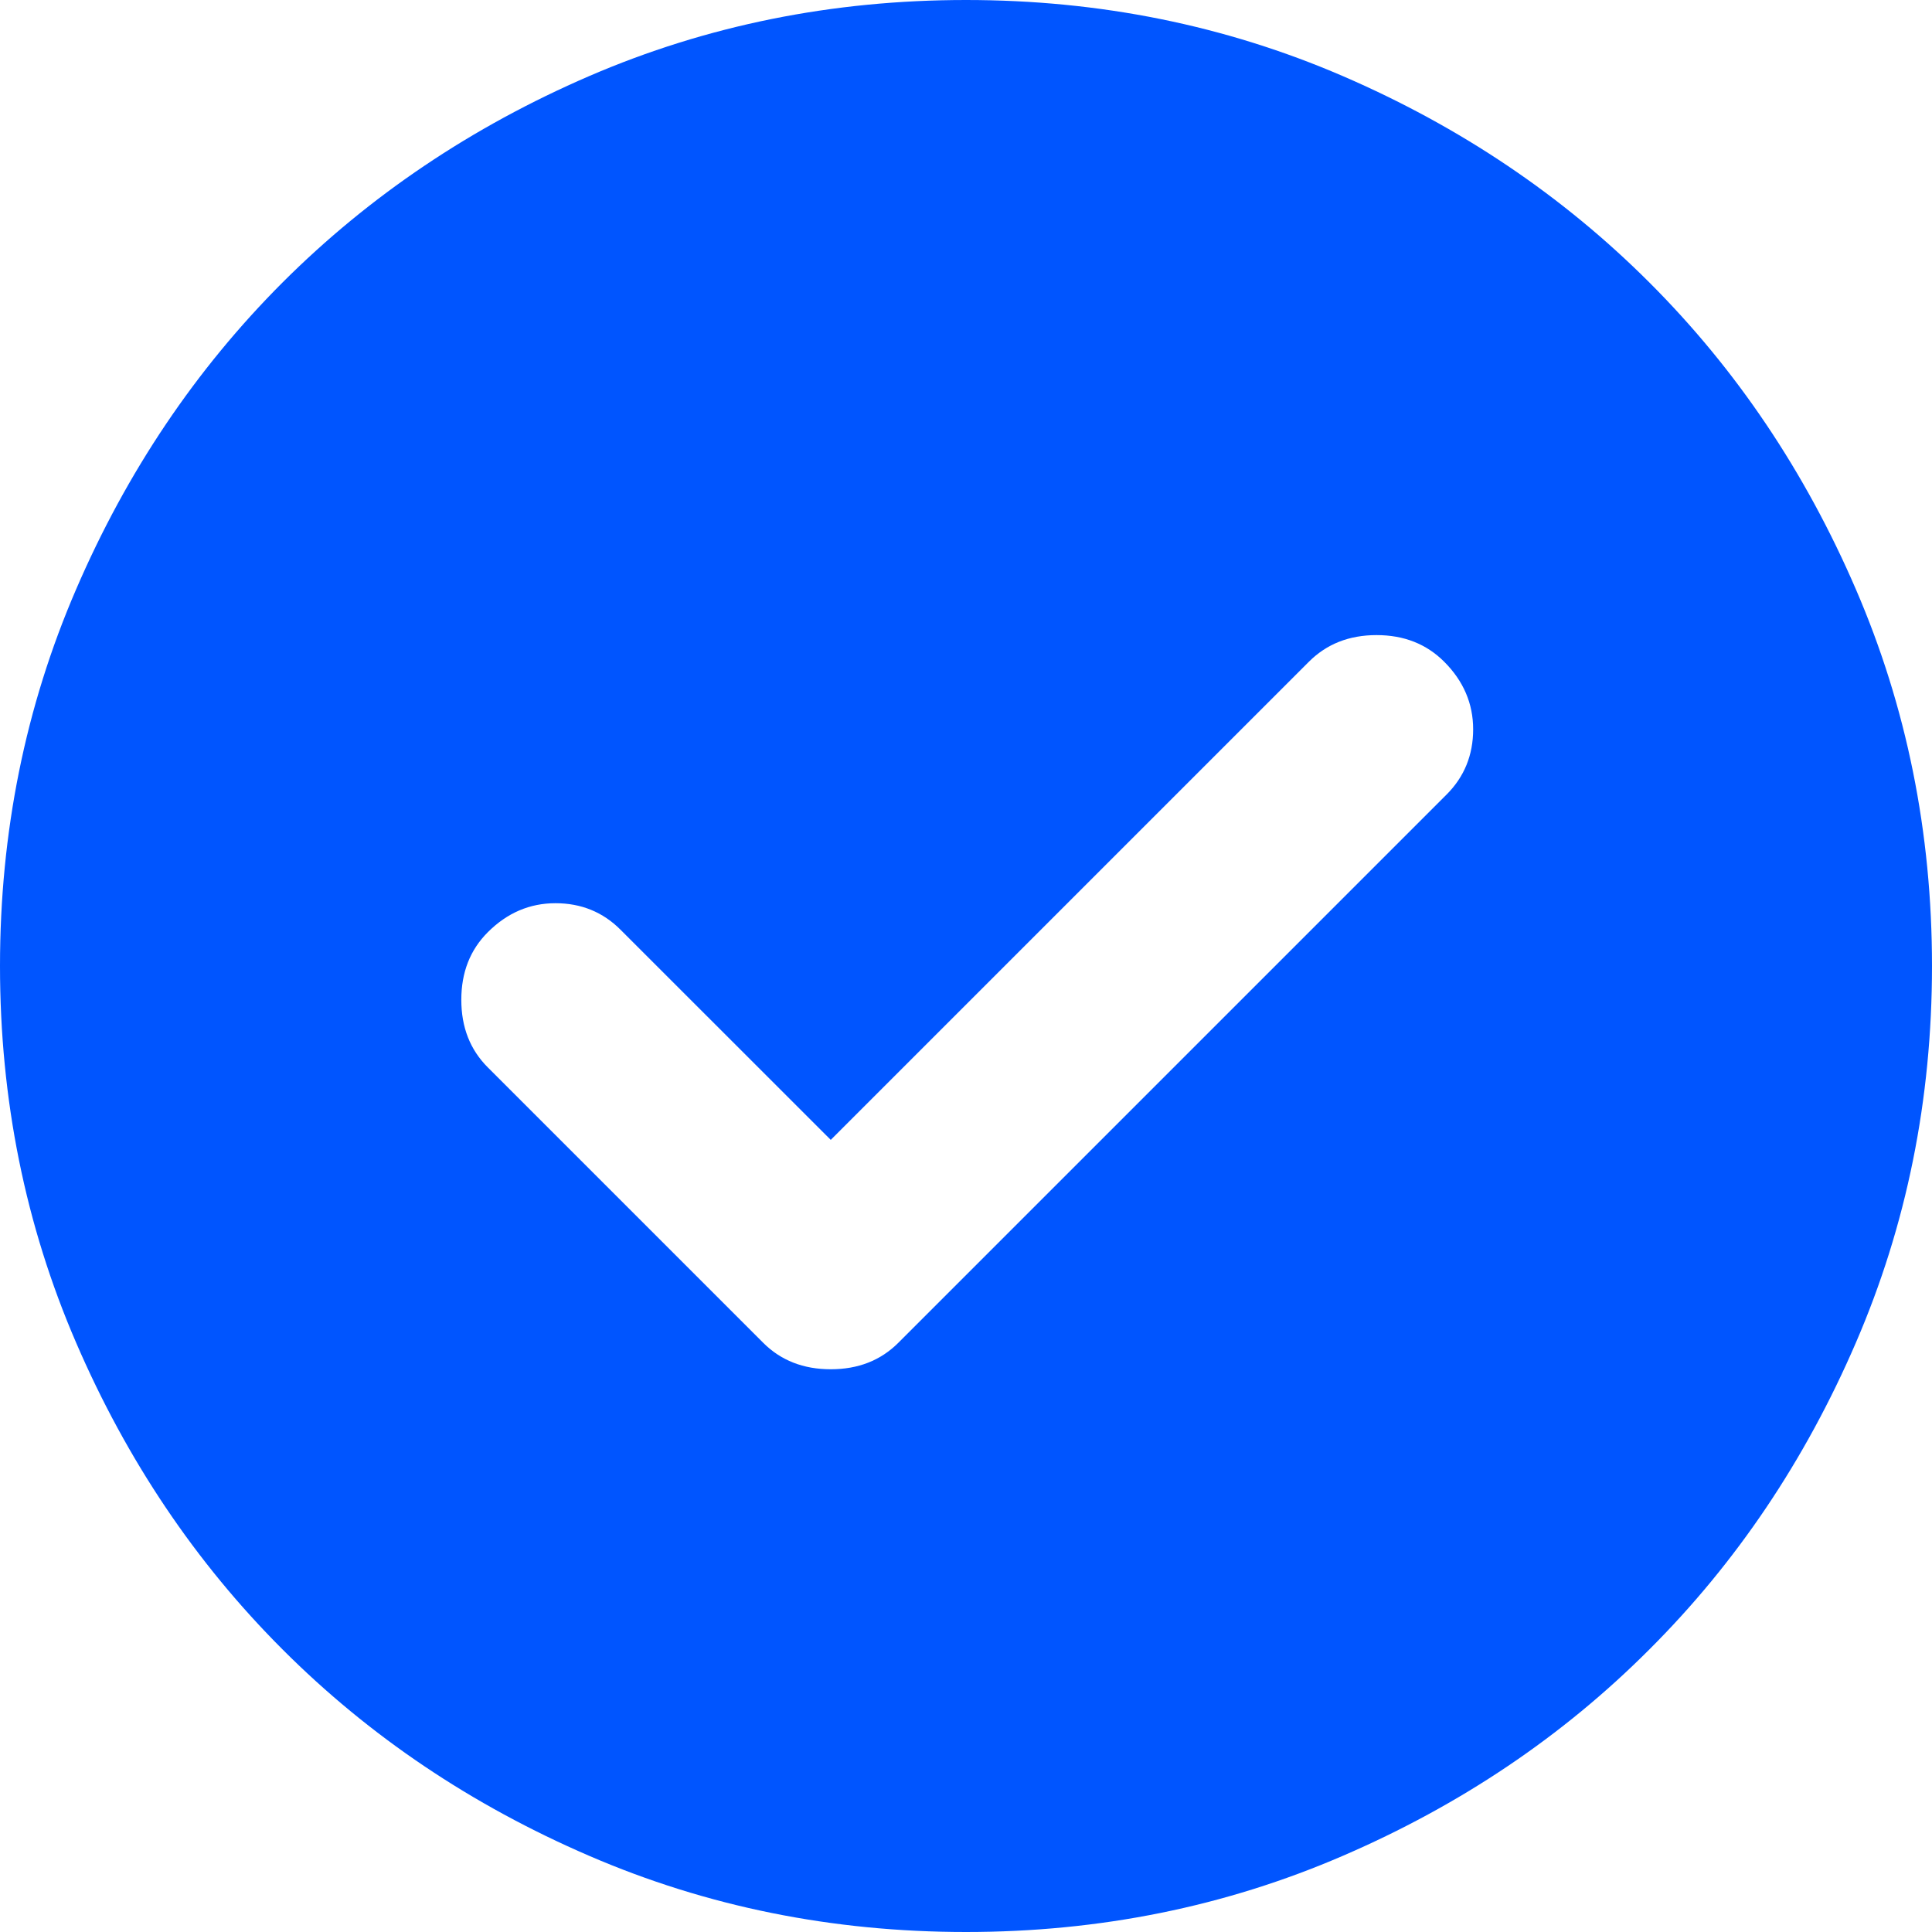
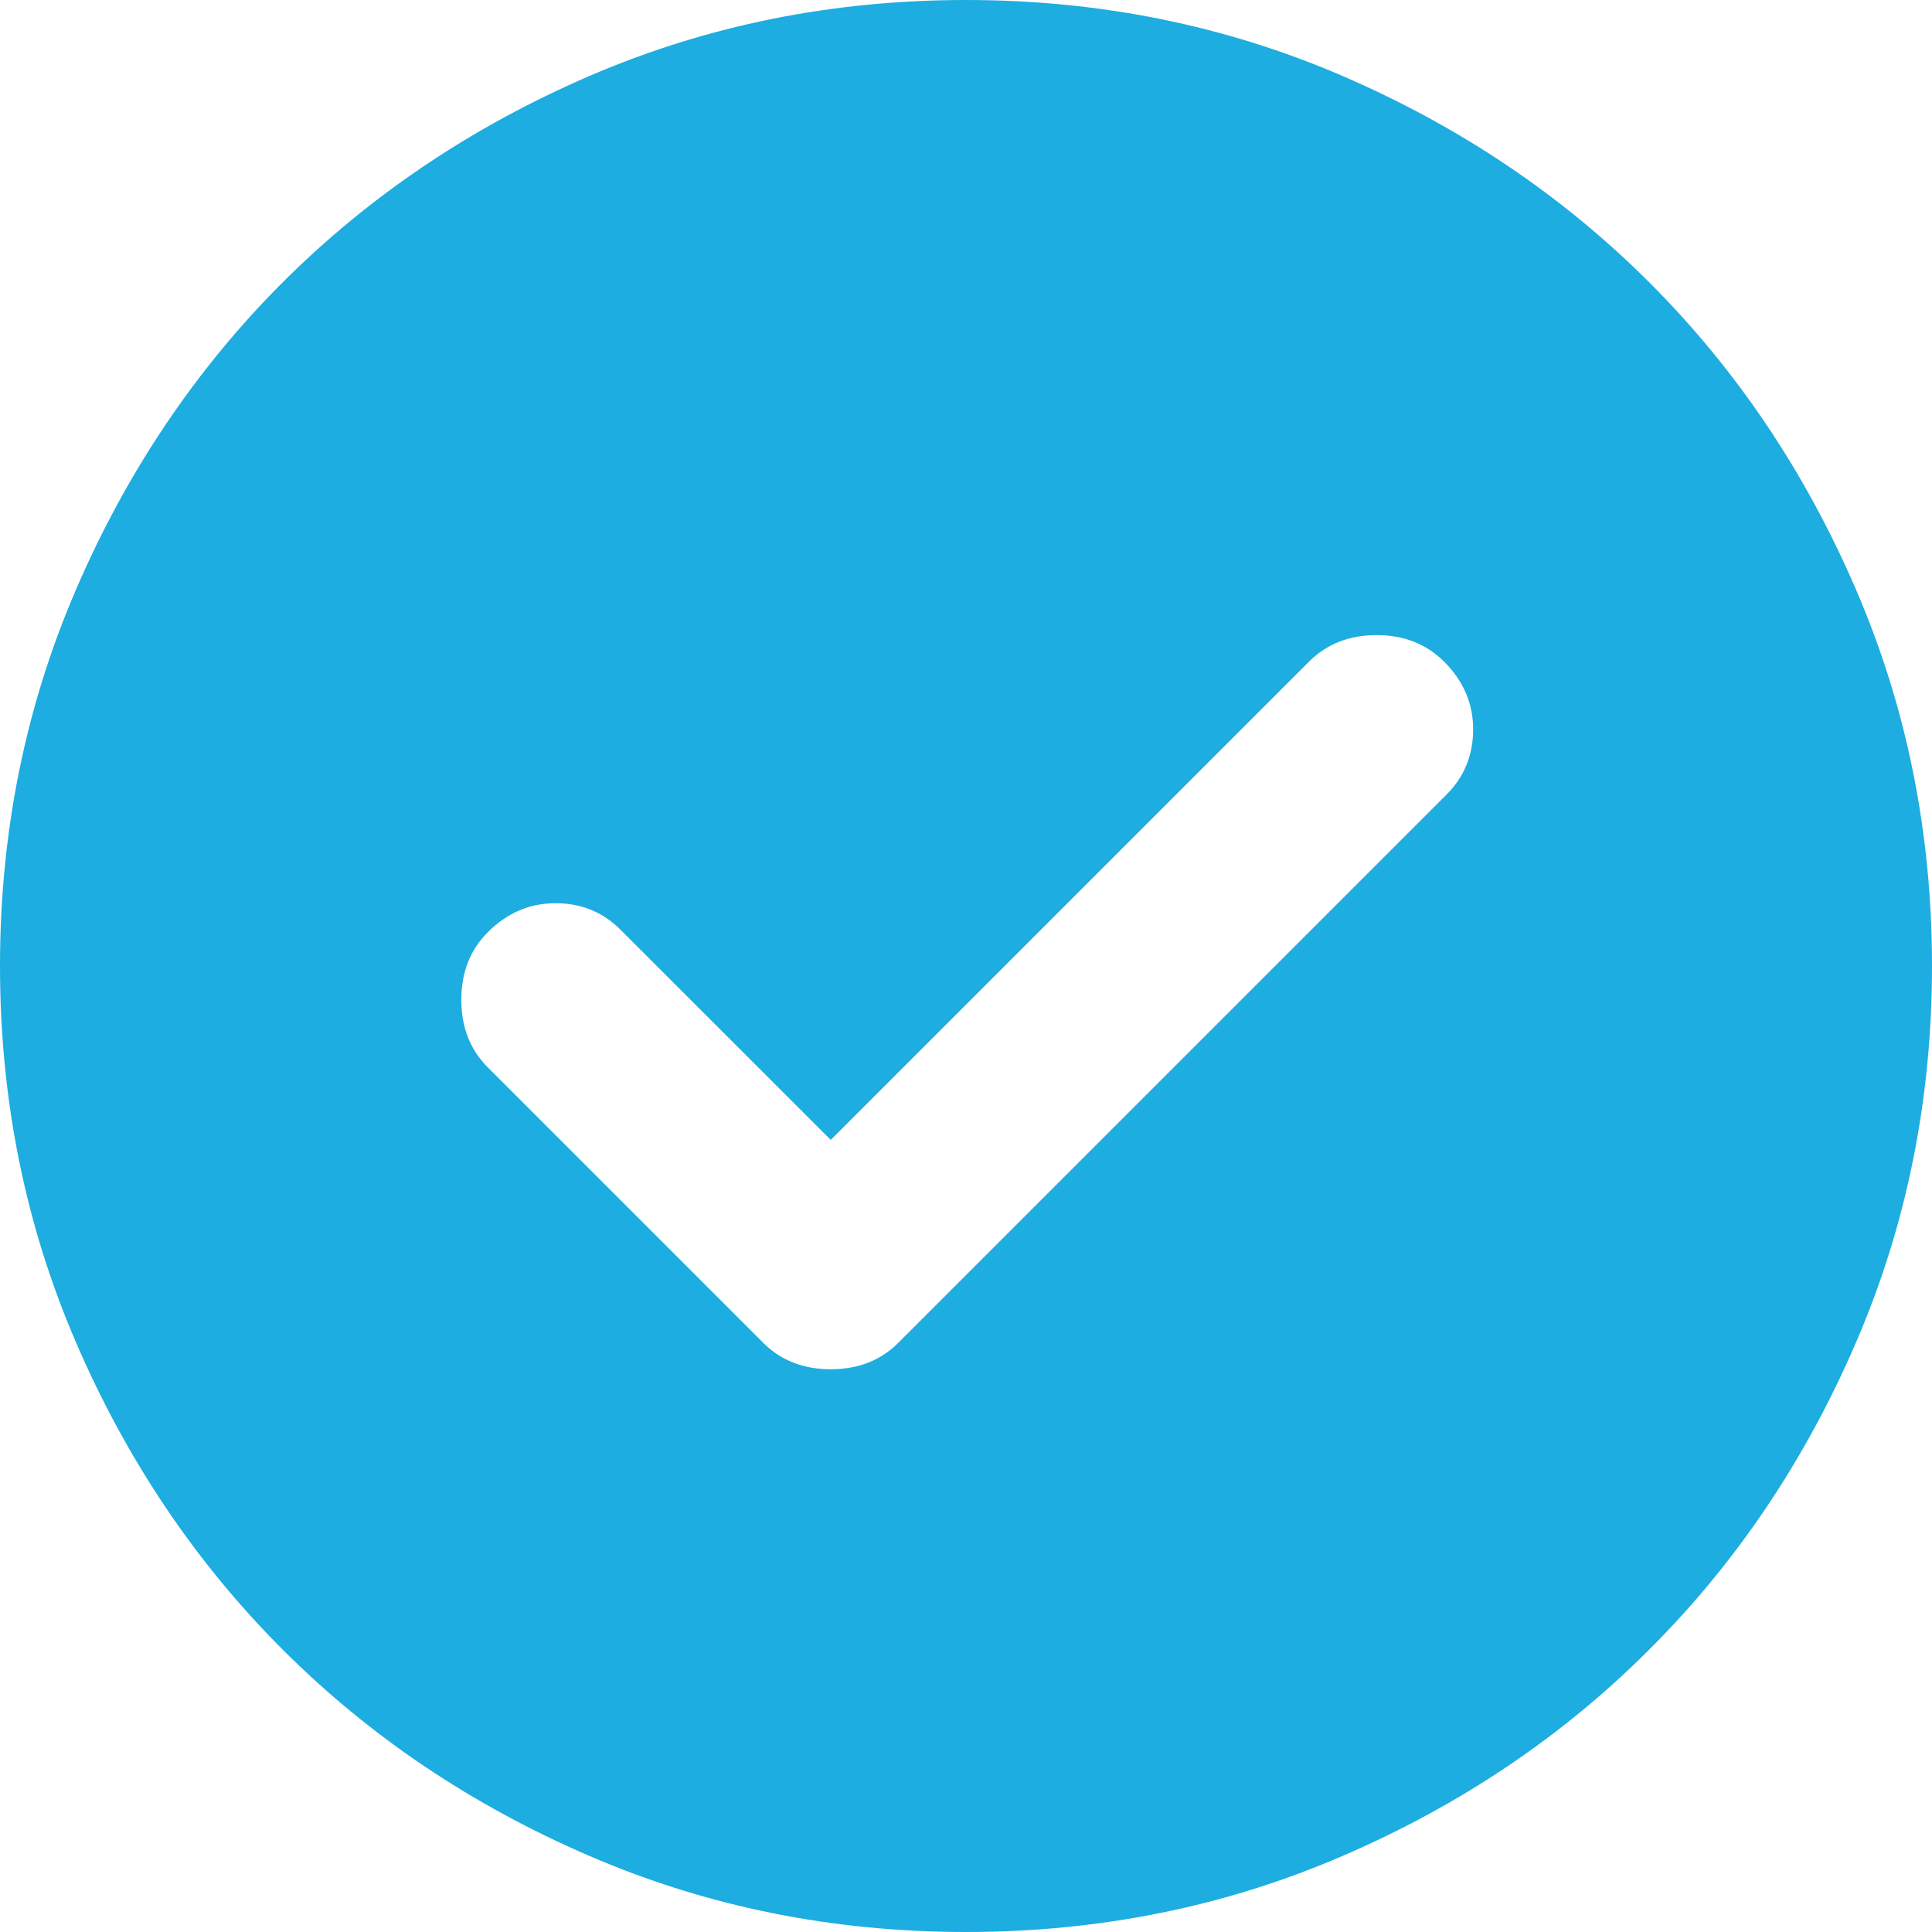
<svg xmlns="http://www.w3.org/2000/svg" width="22" height="22" viewBox="0 0 22 22" fill="none">
-   <path d="M9.46 12.98L7.067 10.588C6.866 10.386 6.618 10.285 6.325 10.285C6.032 10.285 5.775 10.395 5.555 10.615C5.353 10.817 5.253 11.073 5.253 11.385C5.253 11.697 5.353 11.953 5.555 12.155L8.69 15.29C8.892 15.492 9.148 15.592 9.46 15.592C9.772 15.592 10.028 15.492 10.23 15.29L16.473 9.047C16.674 8.846 16.775 8.598 16.775 8.305C16.775 8.012 16.665 7.755 16.445 7.535C16.243 7.333 15.987 7.232 15.675 7.232C15.363 7.232 15.107 7.333 14.905 7.535L9.46 12.98ZM11 22C9.478 22 8.048 21.711 6.71 21.133C5.372 20.556 4.207 19.773 3.217 18.782C2.228 17.793 1.444 16.628 0.867 15.29C0.289 13.952 0 12.522 0 11C0 9.478 0.289 8.048 0.867 6.71C1.444 5.372 2.228 4.207 3.217 3.217C4.207 2.228 5.372 1.444 6.71 0.866C8.048 0.289 9.478 0 11 0C12.522 0 13.952 0.289 15.29 0.866C16.628 1.444 17.793 2.228 18.782 3.217C19.773 4.207 20.556 5.372 21.133 6.71C21.711 8.048 22 9.478 22 11C22 12.522 21.711 13.952 21.133 15.29C20.556 16.628 19.773 17.793 18.782 18.782C17.793 19.773 16.628 20.556 15.29 21.133C13.952 21.711 12.522 22 11 22Z" fill="#0055FF" />
+   <path d="M9.46 12.98L7.067 10.588C6.866 10.386 6.618 10.285 6.325 10.285C6.032 10.285 5.775 10.395 5.555 10.615C5.353 10.817 5.253 11.073 5.253 11.385C5.253 11.697 5.353 11.953 5.555 12.155L8.69 15.29C8.892 15.492 9.148 15.592 9.46 15.592C9.772 15.592 10.028 15.492 10.23 15.29L16.473 9.047C16.674 8.846 16.775 8.598 16.775 8.305C16.775 8.012 16.665 7.755 16.445 7.535C16.243 7.333 15.987 7.232 15.675 7.232C15.363 7.232 15.107 7.333 14.905 7.535L9.46 12.98ZM11 22C9.478 22 8.048 21.711 6.71 21.133C5.372 20.556 4.207 19.773 3.217 18.782C2.228 17.793 1.444 16.628 0.867 15.29C0.289 13.952 0 12.522 0 11C0 9.478 0.289 8.048 0.867 6.71C1.444 5.372 2.228 4.207 3.217 3.217C4.207 2.228 5.372 1.444 6.71 0.866C8.048 0.289 9.478 0 11 0C12.522 0 13.952 0.289 15.29 0.866C16.628 1.444 17.793 2.228 18.782 3.217C19.773 4.207 20.556 5.372 21.133 6.71C21.711 8.048 22 9.478 22 11C22 12.522 21.711 13.952 21.133 15.29C20.556 16.628 19.773 17.793 18.782 18.782C17.793 19.773 16.628 20.556 15.29 21.133C13.952 21.711 12.522 22 11 22Z" fill="#1DADE0" />
</svg>
